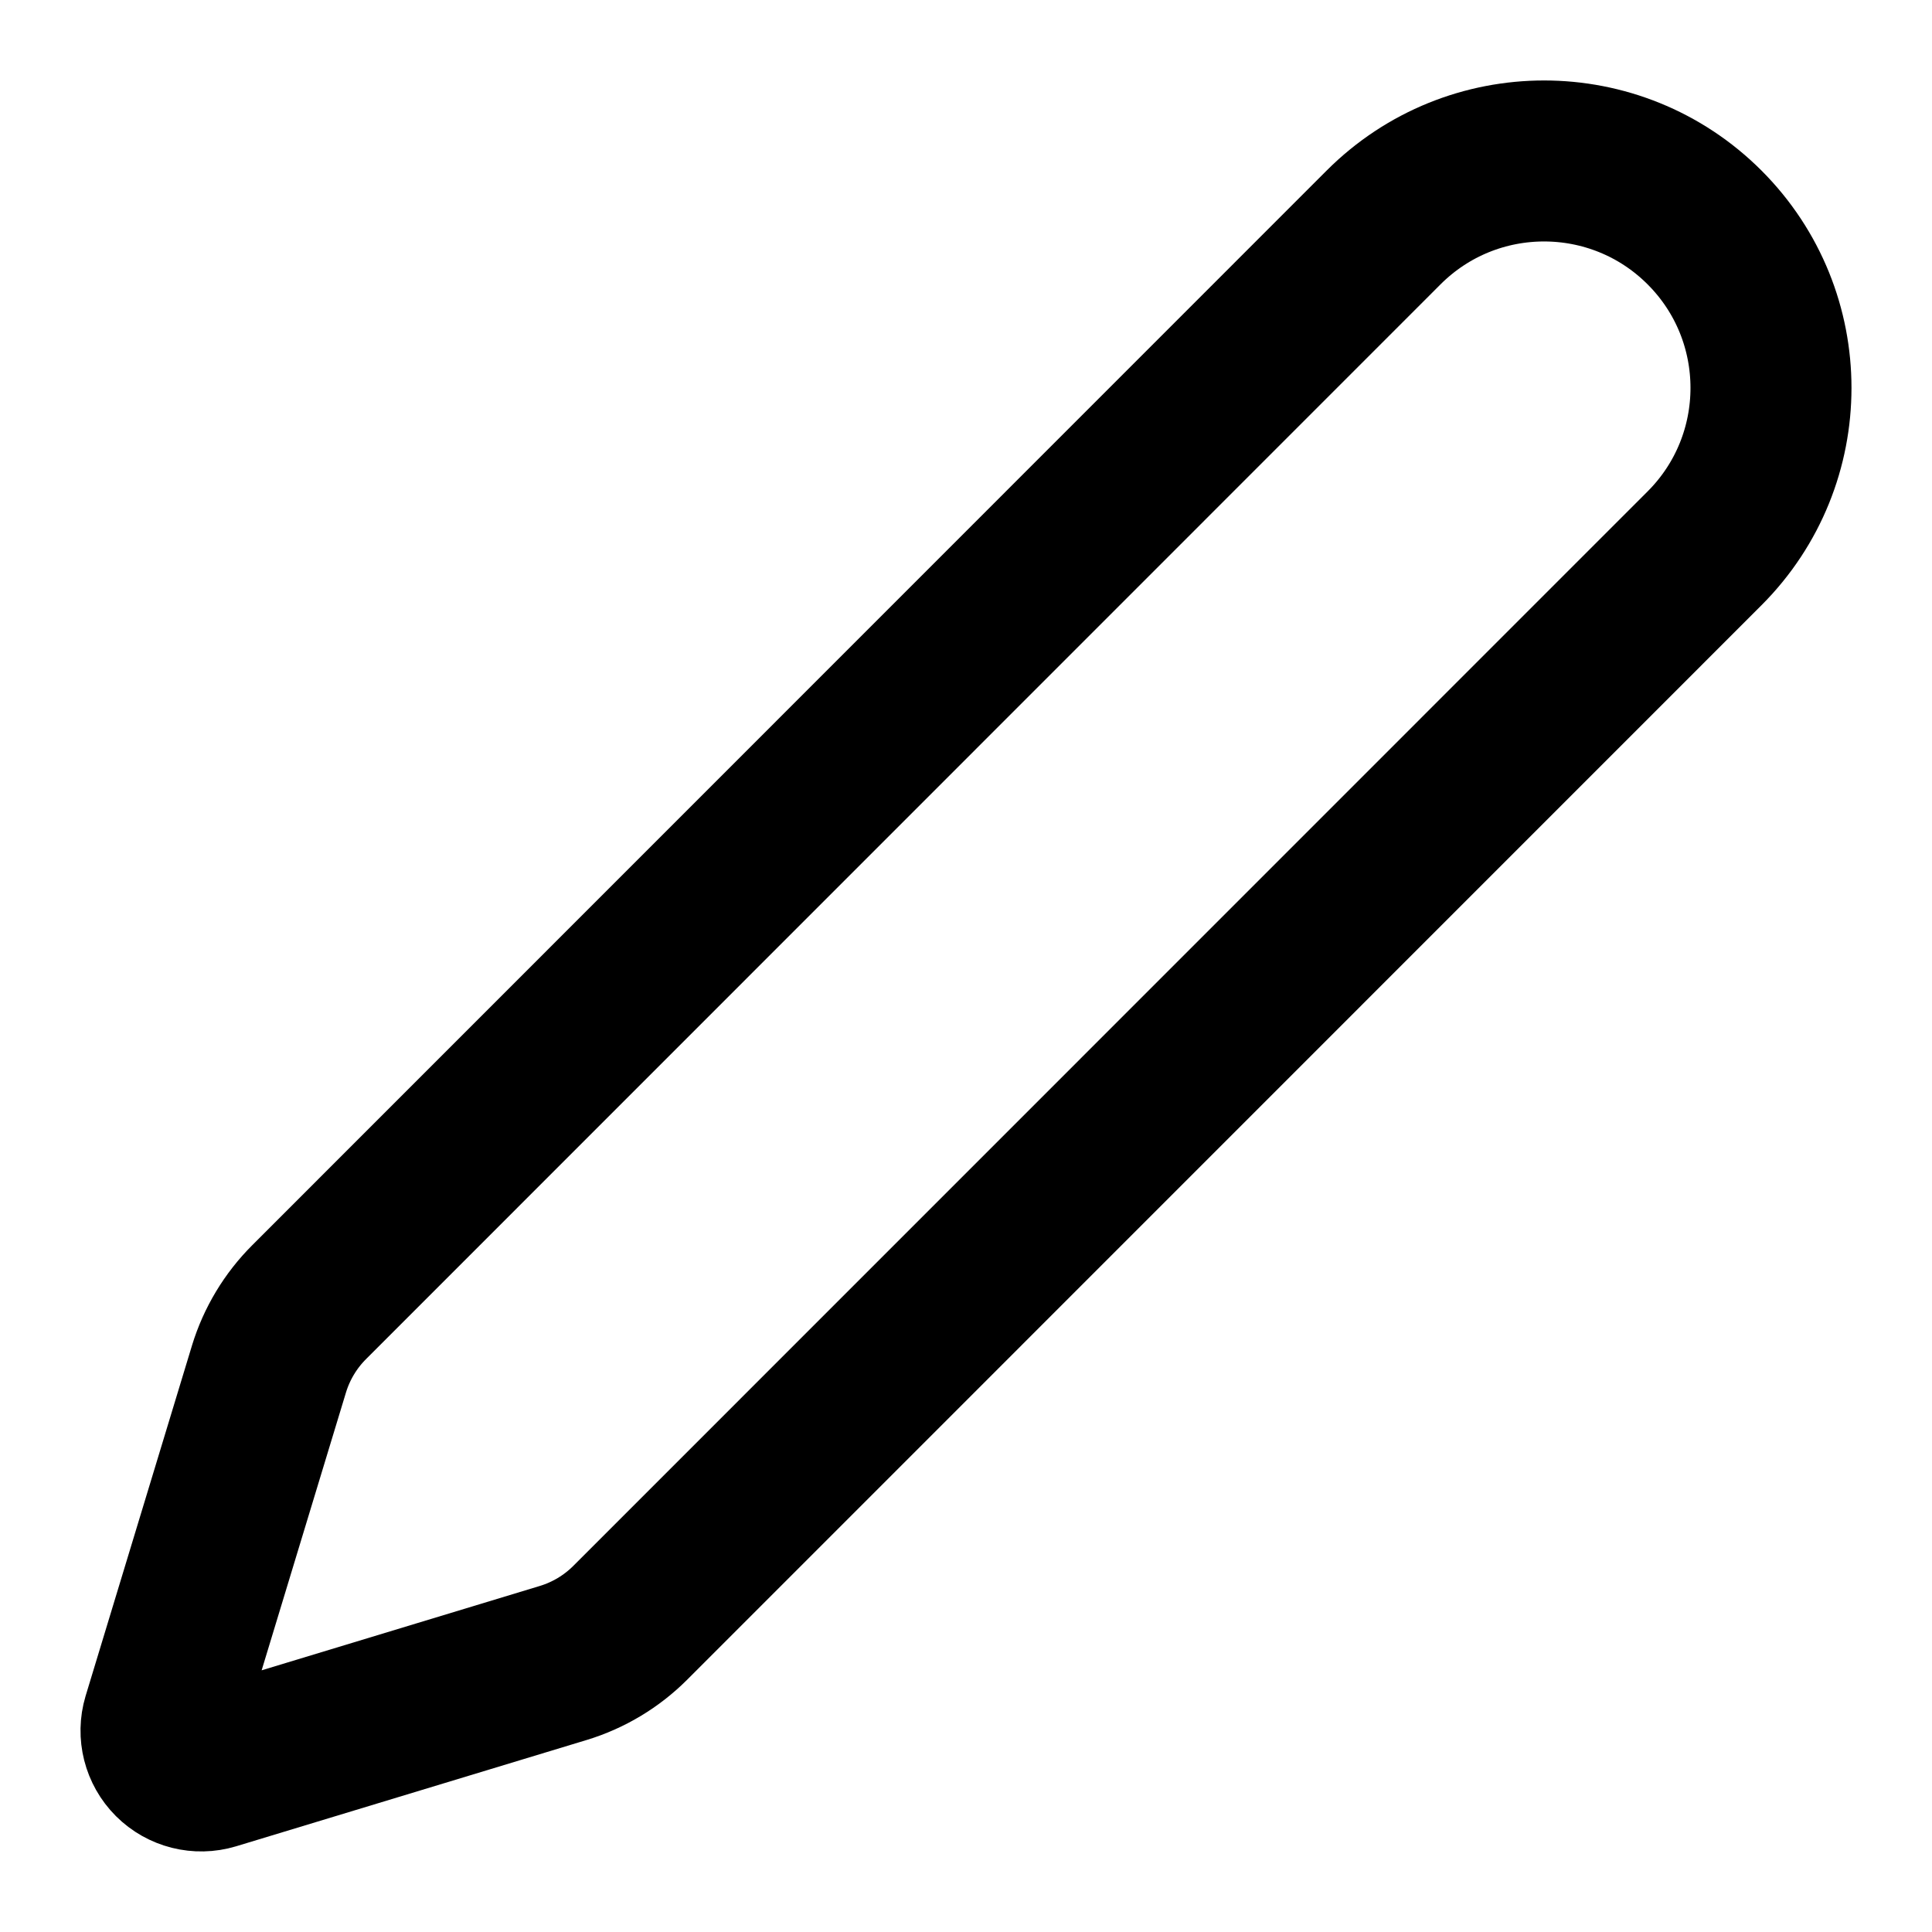
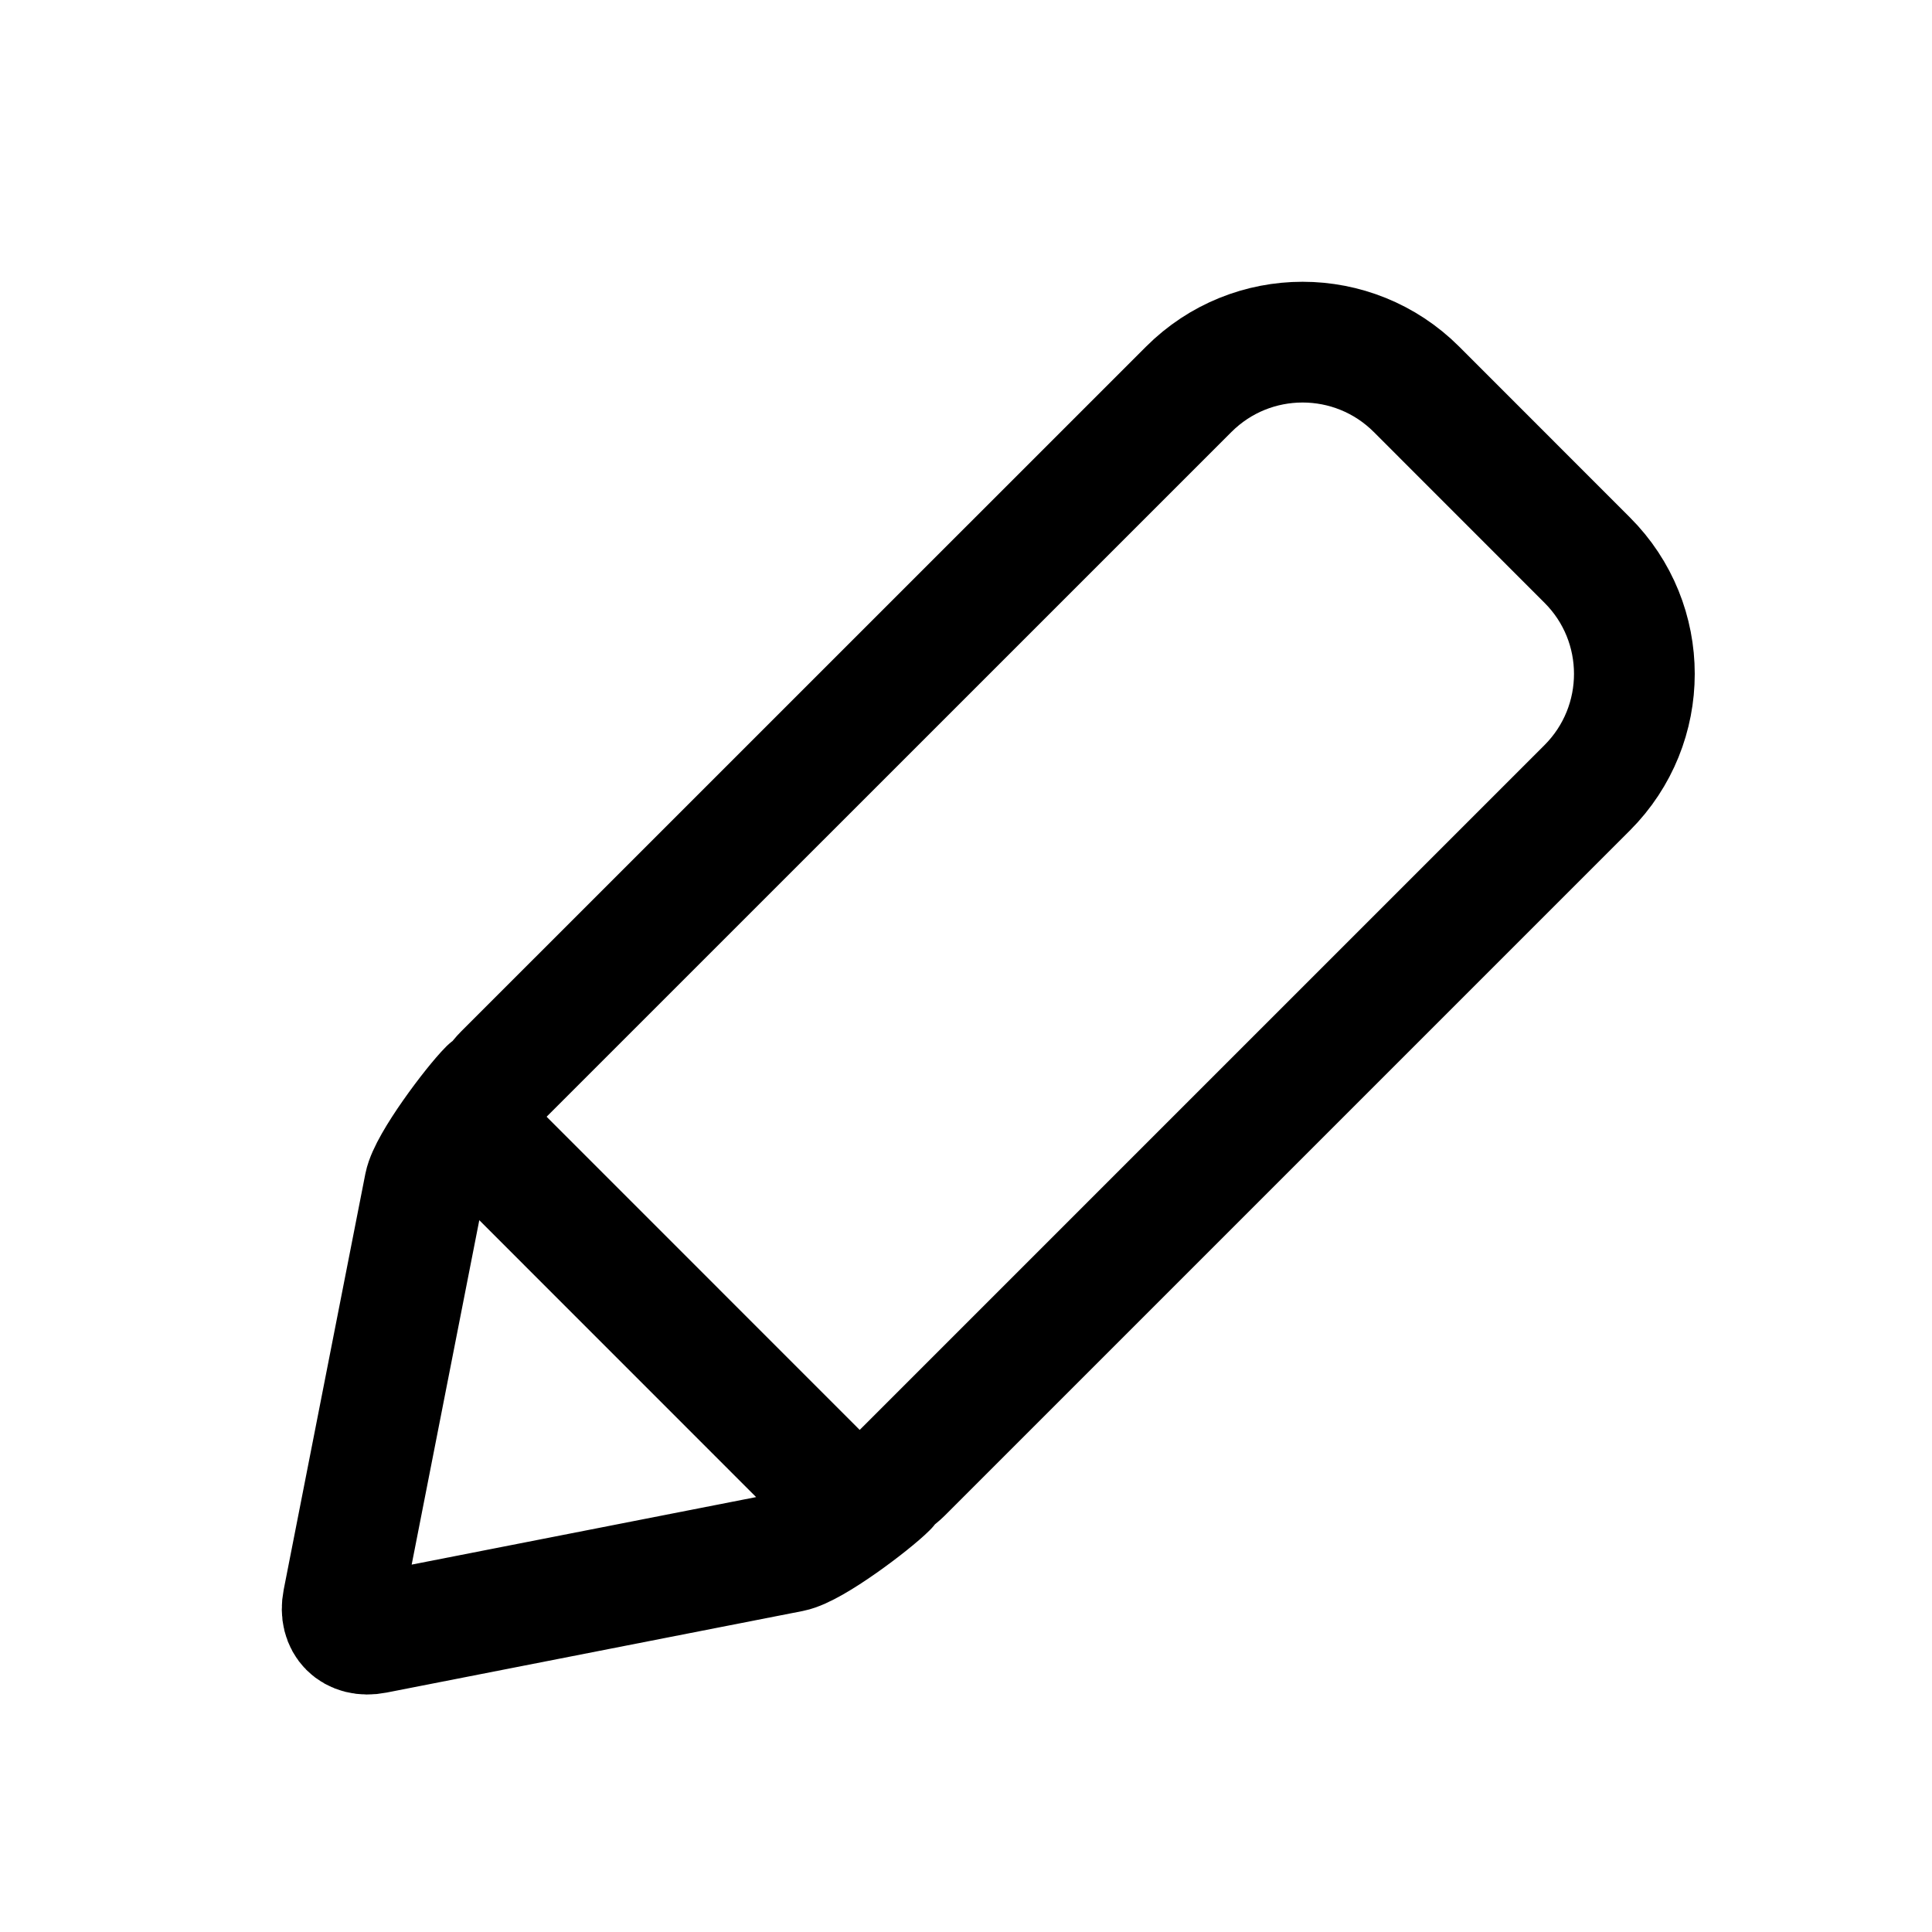
- <svg xmlns="http://www.w3.org/2000/svg" width="24" height="24" viewBox="0 0 24 24" fill="none" stroke="currentColor" stroke-width="2" stroke-linecap="round" stroke-linejoin="round" class="lucide lucide-pen-icon lucide-pen">
-   <path d="M21.174 6.812a1 1 0 0 0-3.986-3.987L3.842 16.174a2 2 0 0 0-.5.83l-1.321 4.352a.5.5 0 0 0 .623.622l4.353-1.32a2 2 0 0 0 .83-.497z" />
+ <svg xmlns="http://www.w3.org/2000/svg" width="24" height="24" viewBox="0 0 24 24" fill="none">
+   <path d="M11.022 18.476C10.83 18.668 10.097 19.223 9.825 19.277L4.657 20.29C4.385 20.344 4.207 20.165 4.26 19.893L5.274 14.728C5.328 14.456 5.882 13.722 6.074 13.53M11.21 18.293C10.918 18.584 10.441 18.584 10.149 18.293L6.26 14.403C5.969 14.111 5.969 13.634 6.26 13.342L14.767 4.836C15.548 4.055 16.814 4.055 17.596 4.836L19.717 6.958C20.498 7.738 20.498 9.004 19.717 9.786L11.21 18.293Z" stroke="currentColor" stroke-width="1.5" stroke-linecap="round" stroke-linejoin="round" />
</svg>
